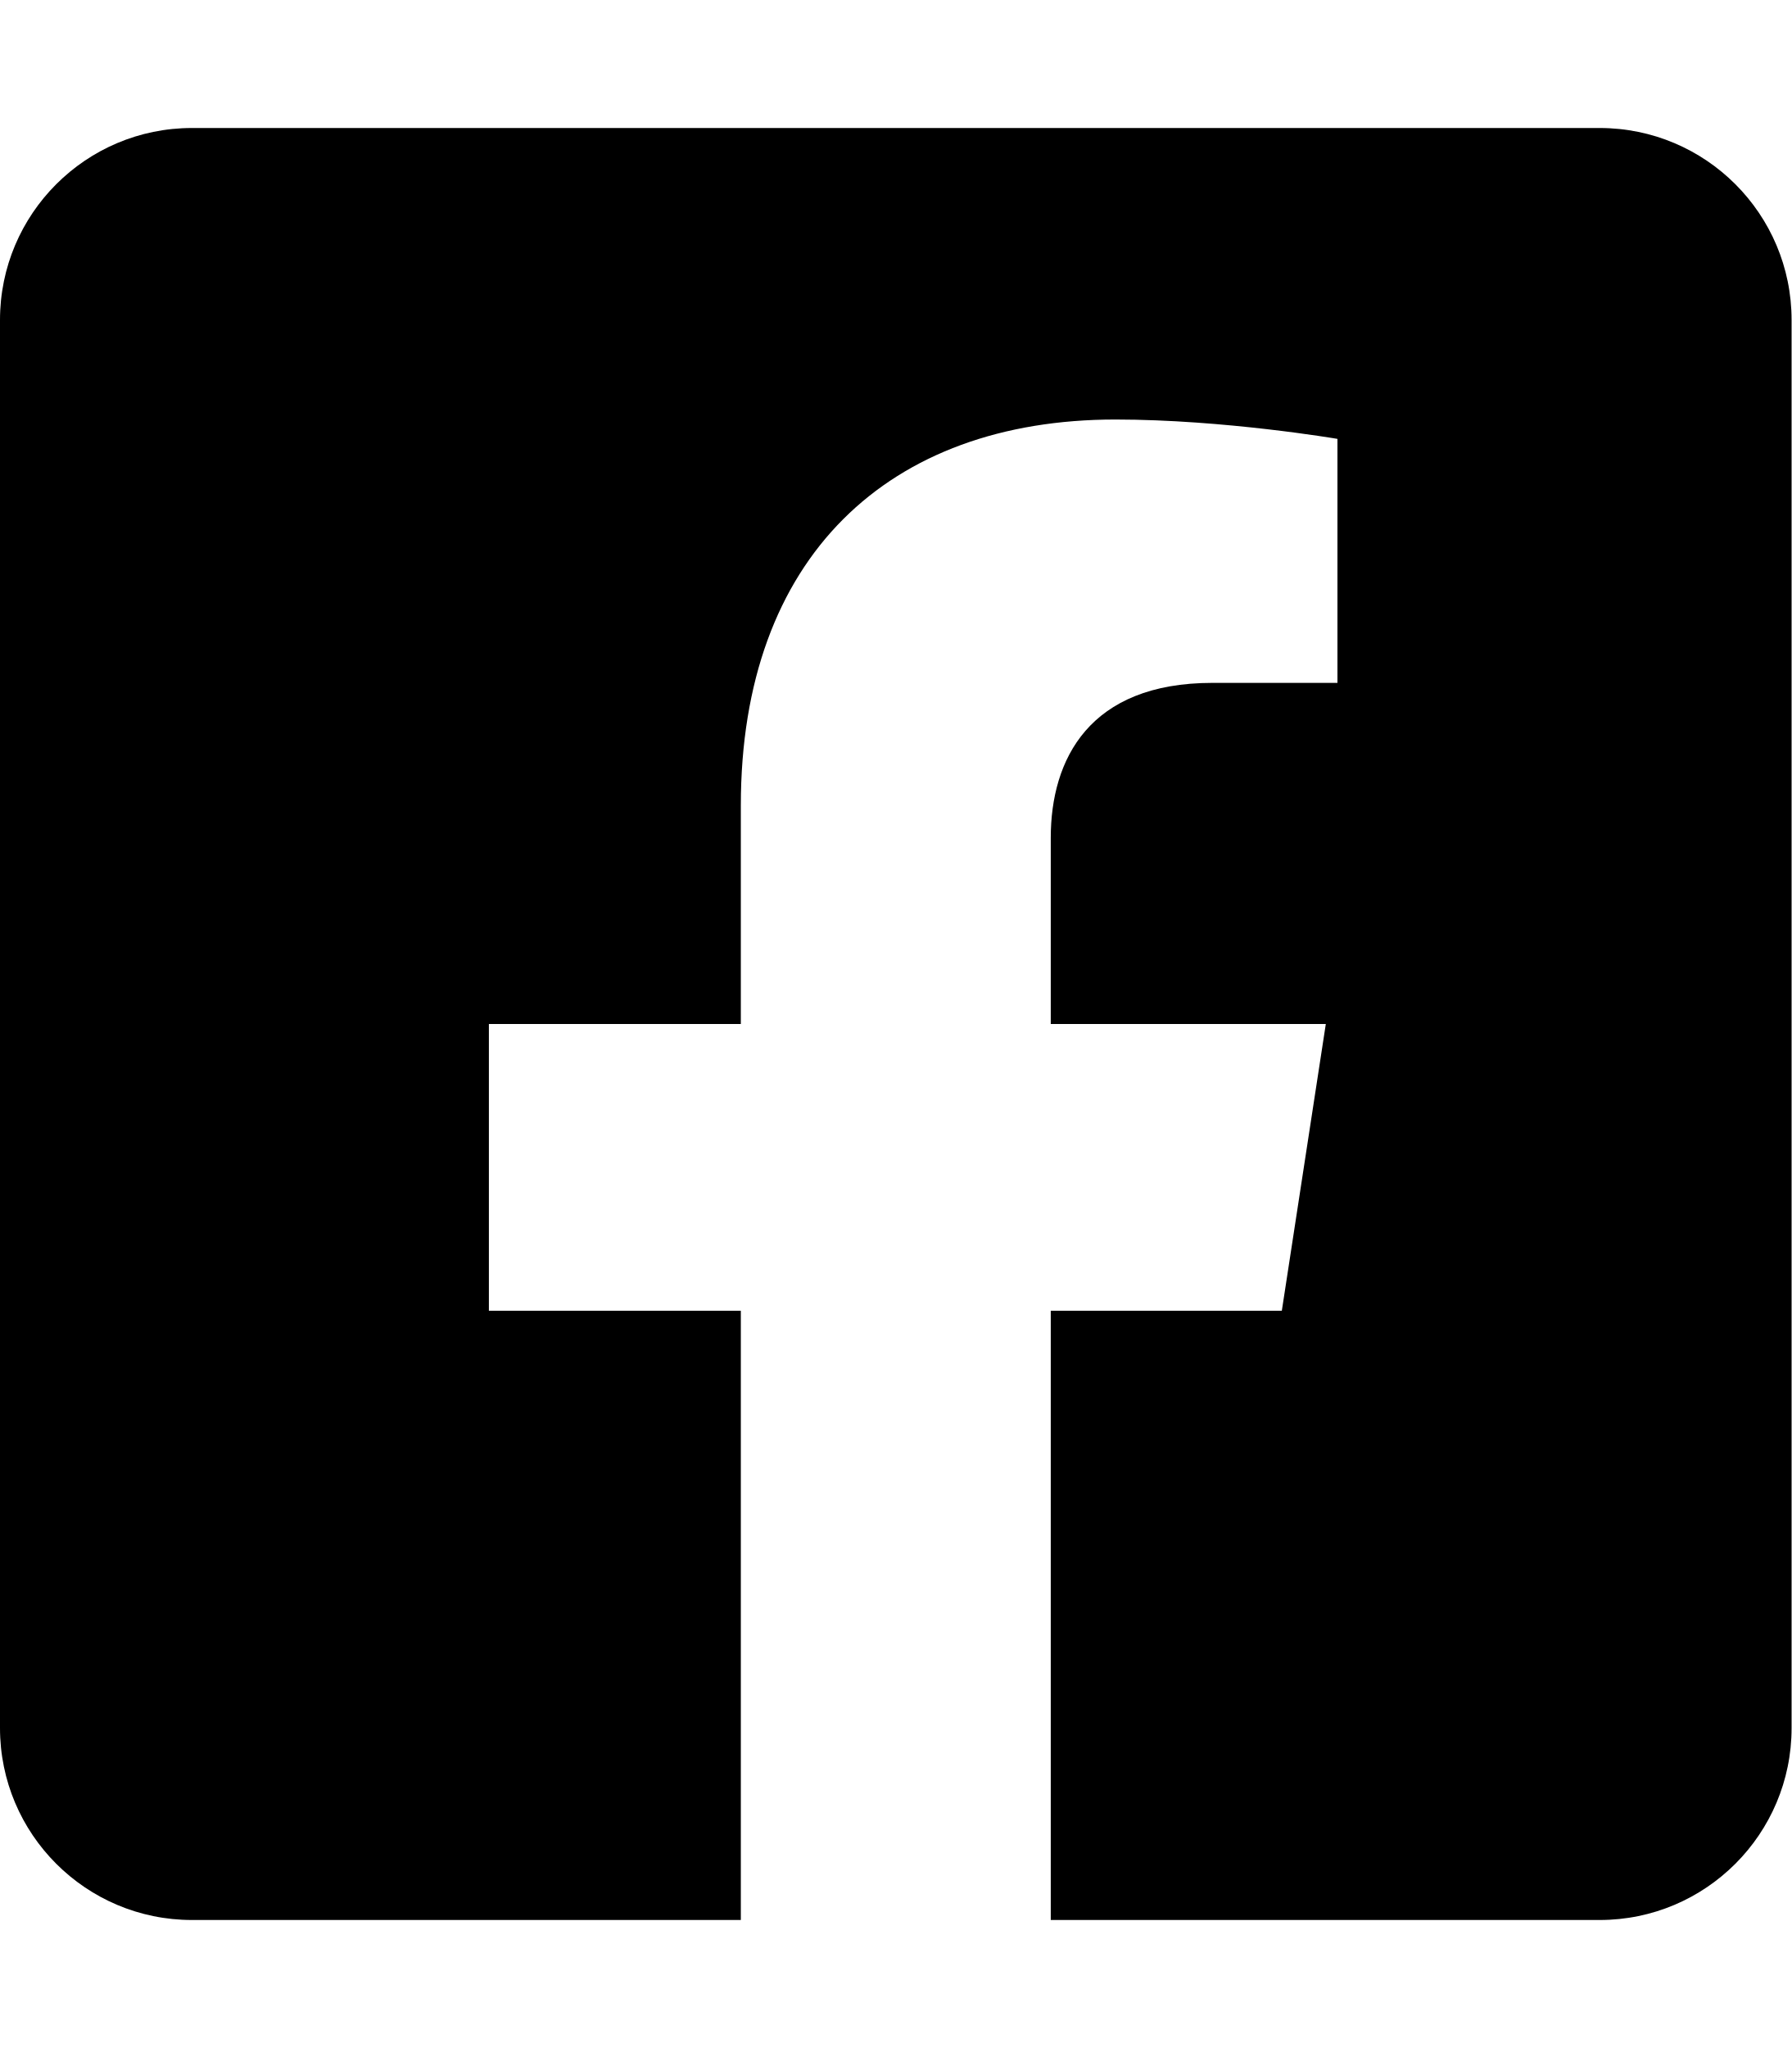
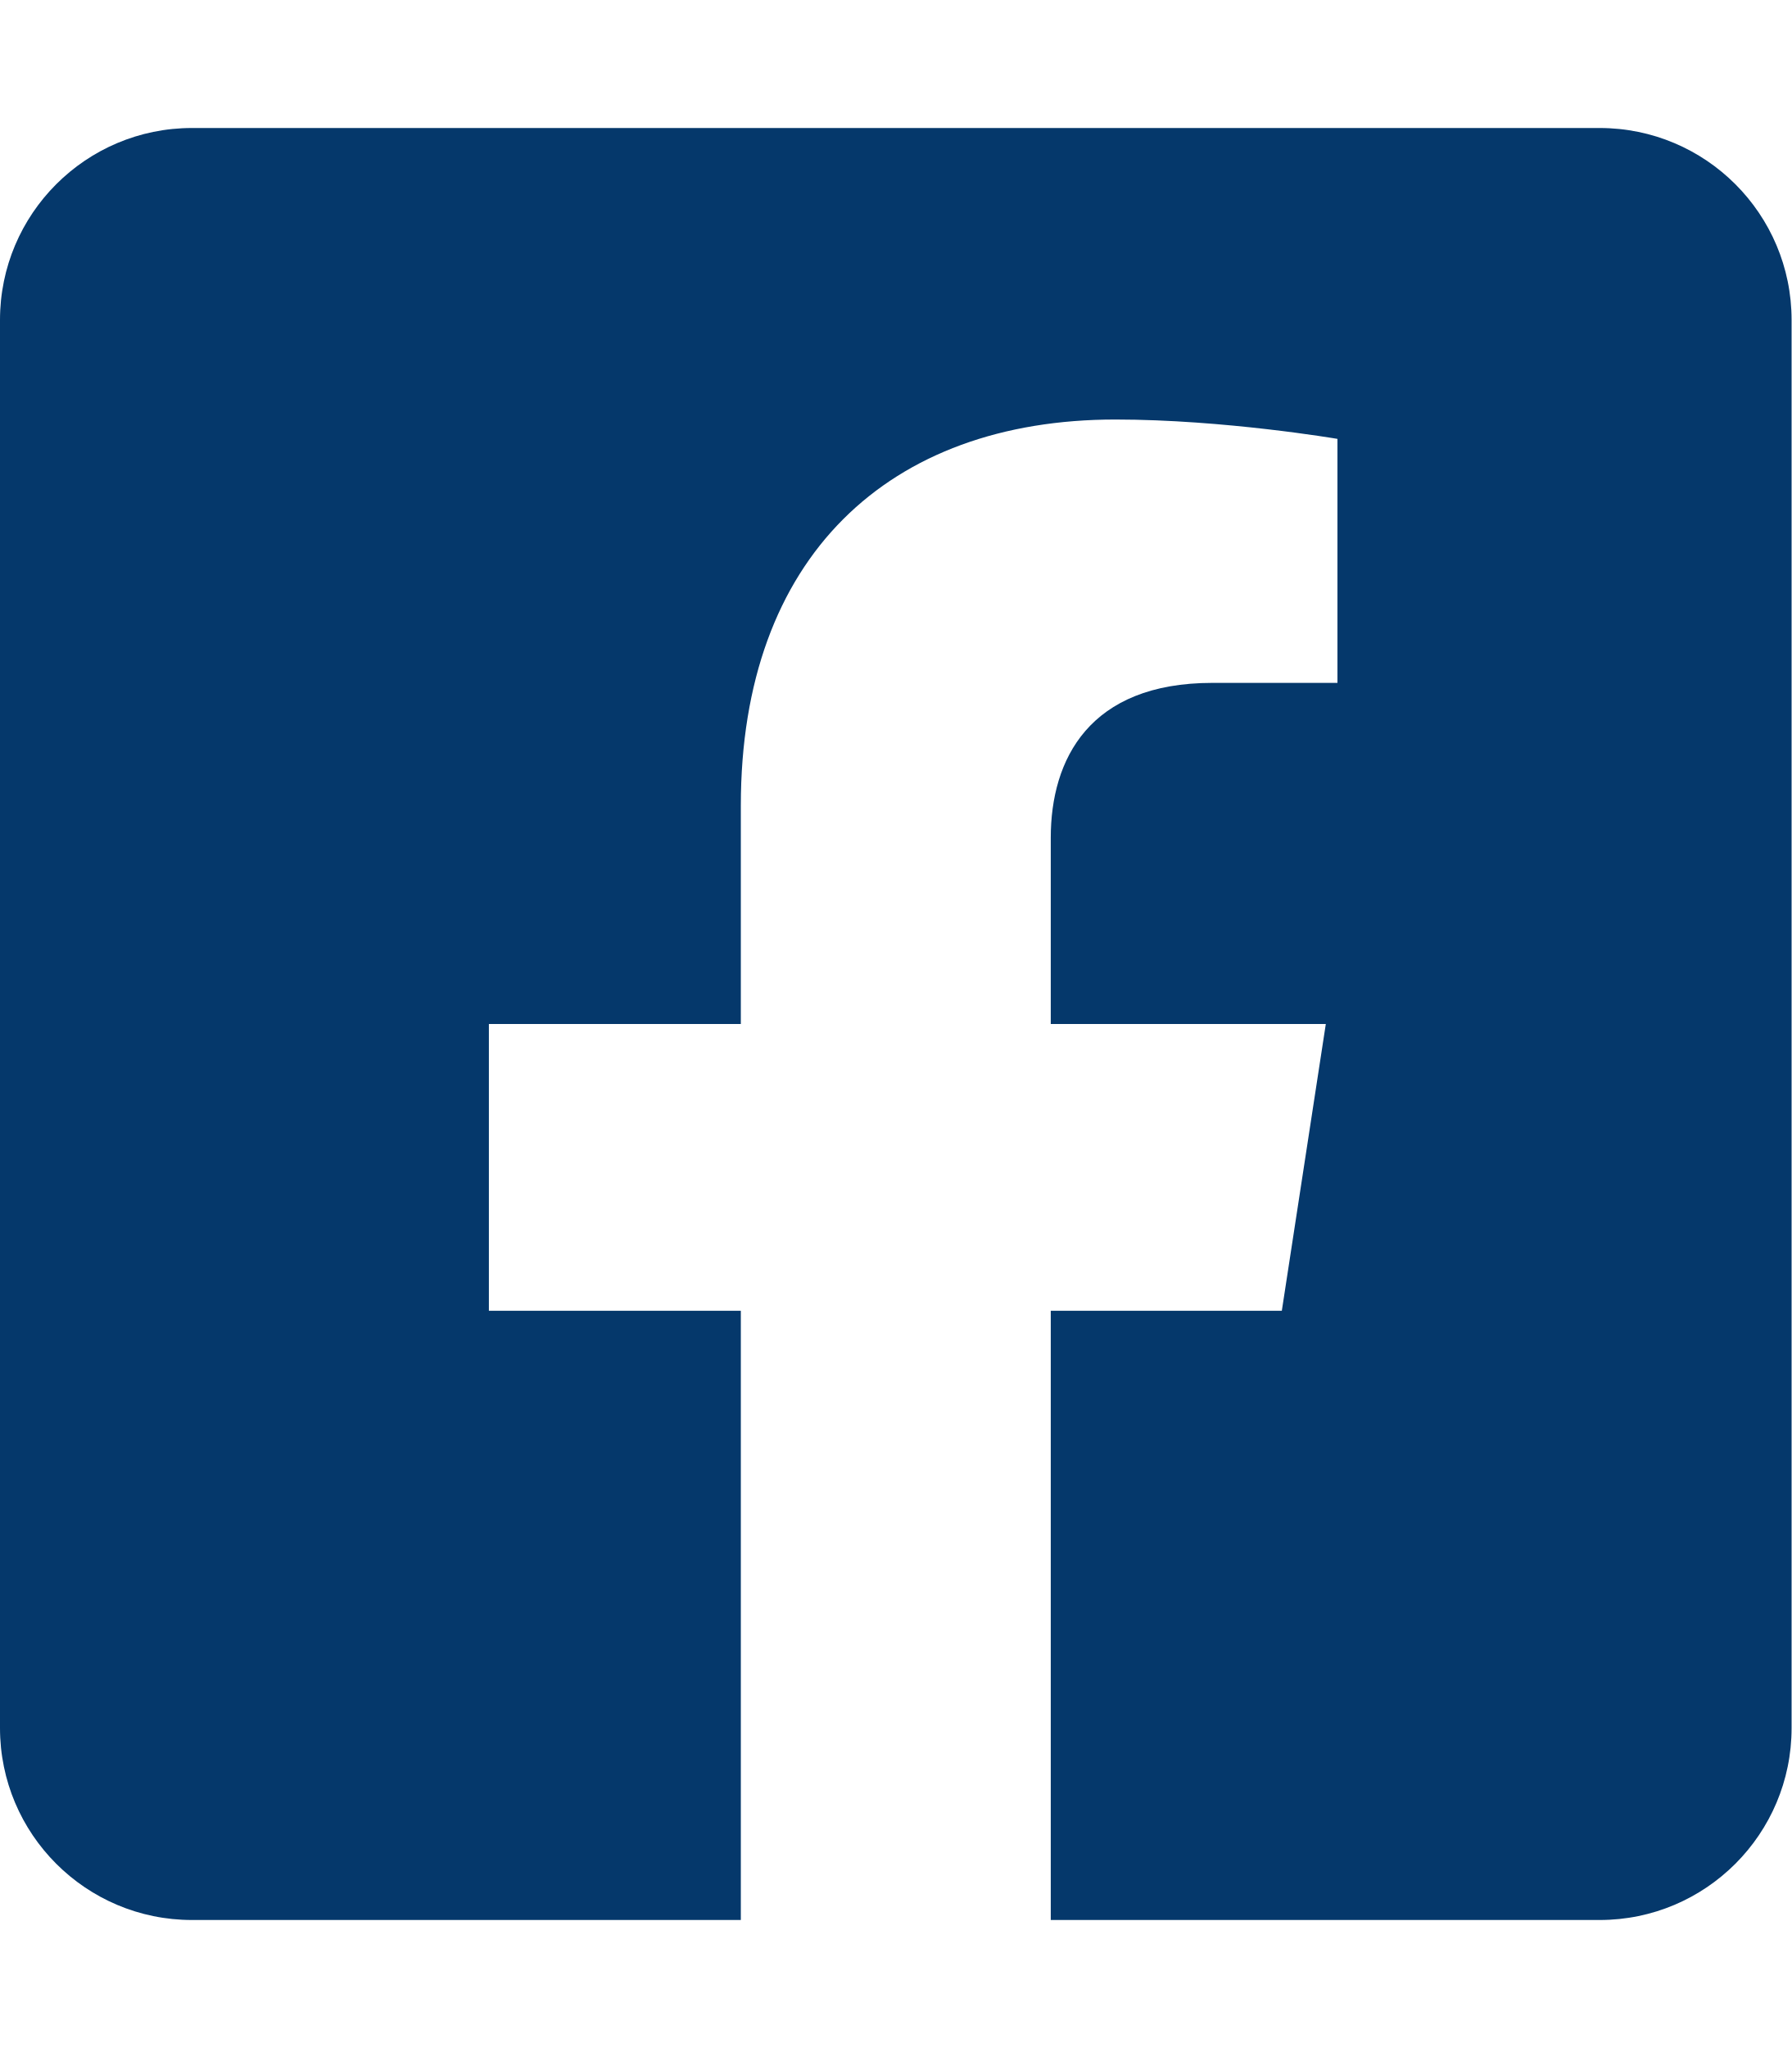
<svg xmlns="http://www.w3.org/2000/svg" aria-hidden="true" focusable="false" data-prefix="fab" data-icon="facebook-square" class="svg-inline--fa fa-facebook-square fa-w-14" role="img" viewBox="0 0 448 512">
-   <path fill="currentColor" d="M400 32H48A48 48 0 0 0 0 80v352a48 48 0 0 0 48 48h137.25V327.69h-63V256h63v-54.64c0-62.15 37-96.48 93.67-96.48 27.14 0 55.52 4.84 55.52 4.84v61h-31.27c-30.81 0-40.42 19.12-40.42 38.73V256h68.78l-11 71.69h-57.78V480H400a48 48 0 0 0 48-48V80a48 48 0 0 0-48-48z" />
+   <path fill="#05386B" d="M400 32H48A48 48 0 0 0 0 80v352a48 48 0 0 0 48 48h137.25V327.69h-63V256h63v-54.64c0-62.15 37-96.48 93.67-96.48 27.14 0 55.52 4.84 55.52 4.84v61h-31.27c-30.81 0-40.42 19.12-40.42 38.73V256h68.78l-11 71.69h-57.78V480H400a48 48 0 0 0 48-48V80a48 48 0 0 0-48-48z" />
</svg>
